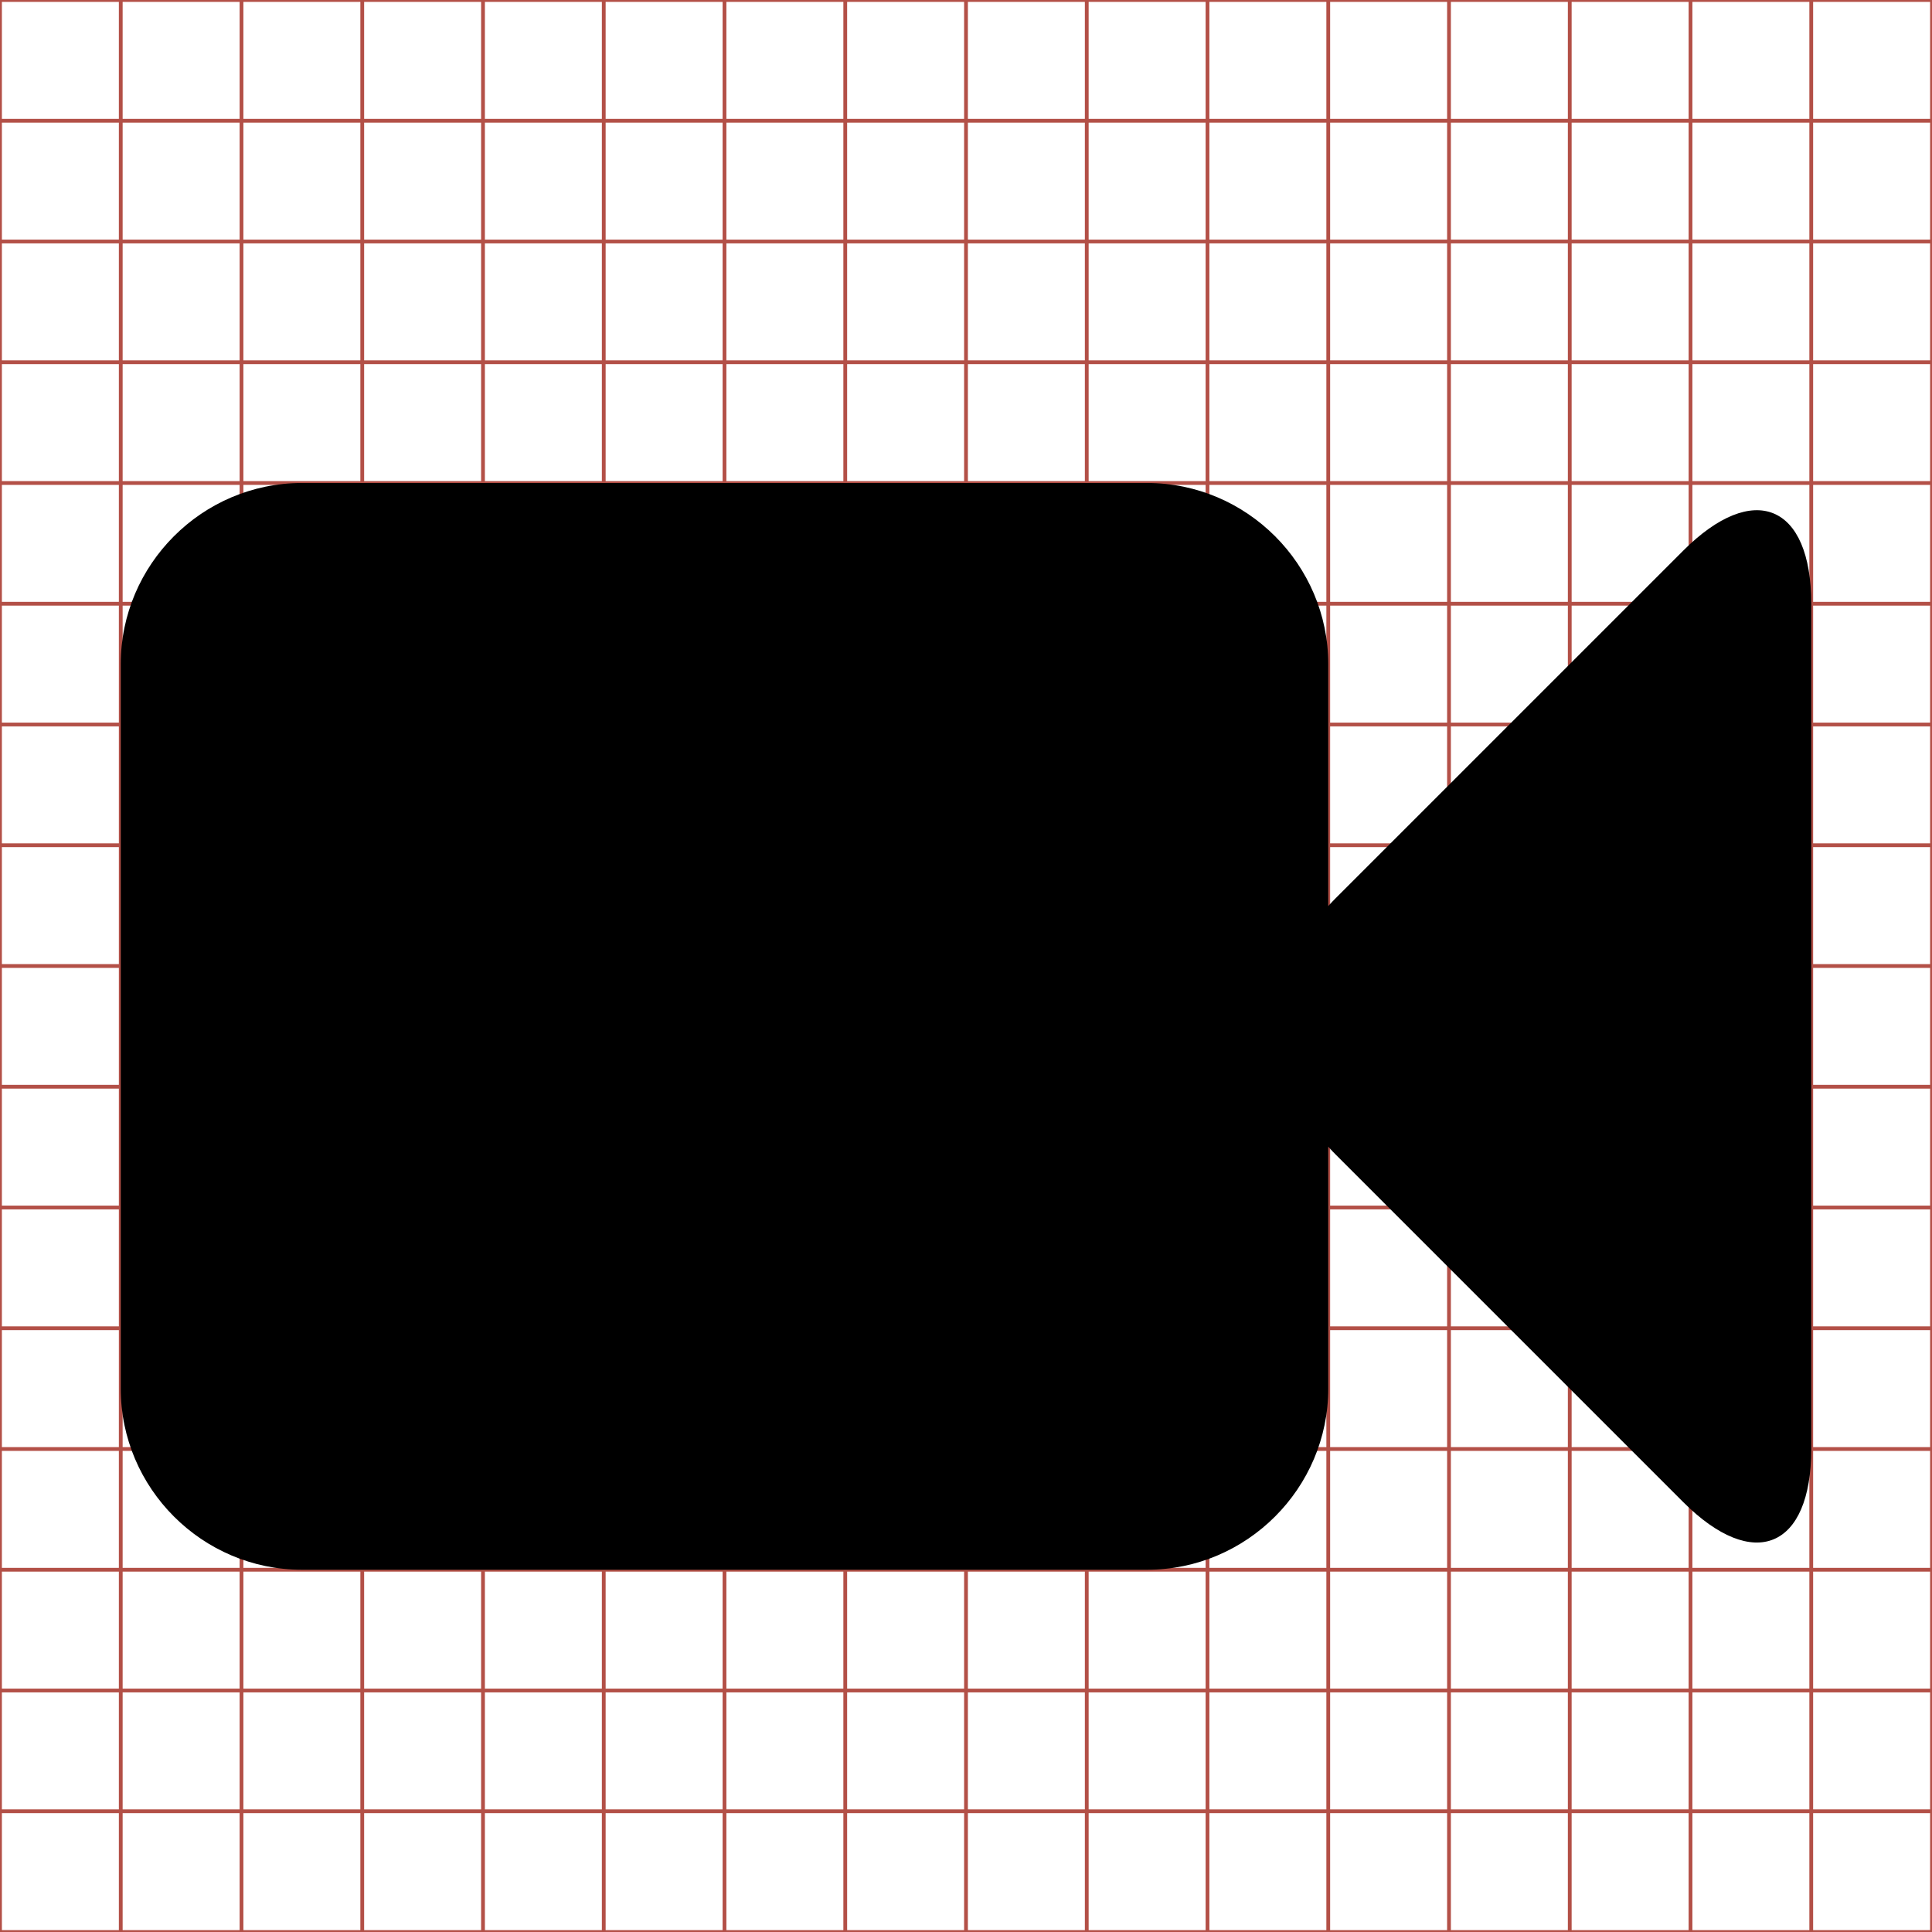
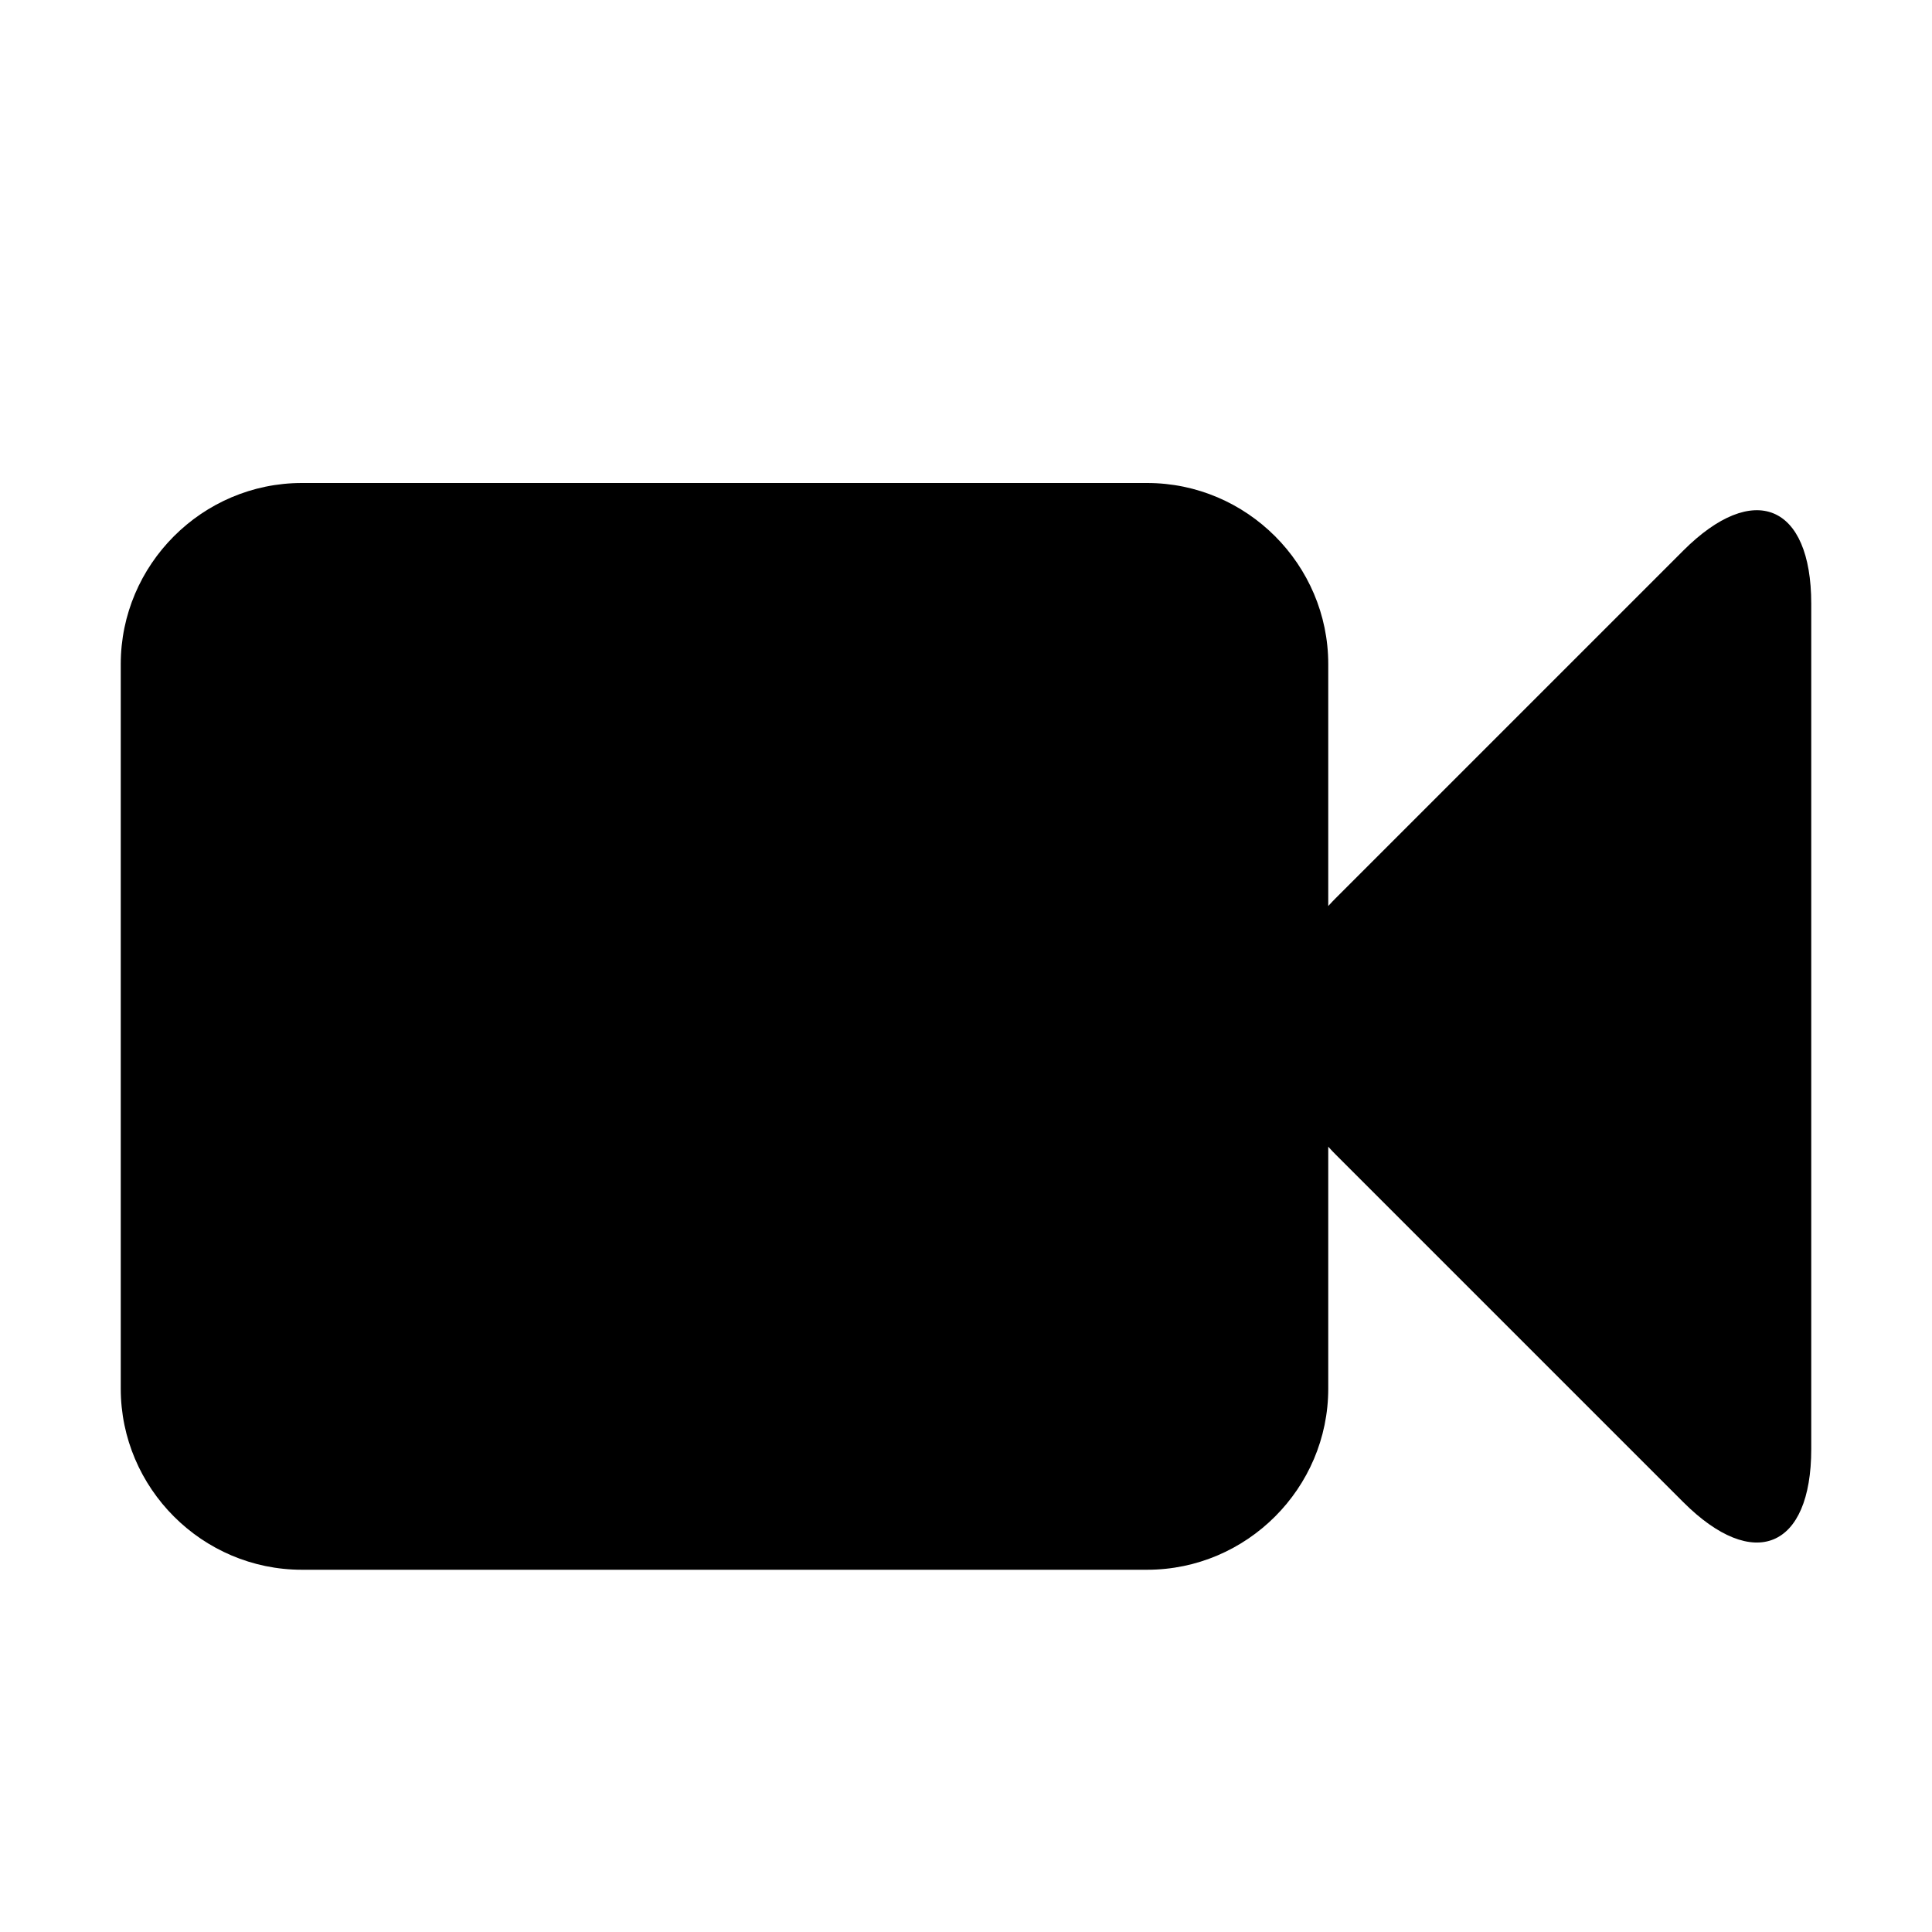
<svg xmlns="http://www.w3.org/2000/svg" width="512" height="512" viewBox="0 0 512 512" fill="#000000">
-   <g class="svgGrid" id="svgGrid">
-     <line stroke-width="1" stroke="#B35047" x1="32" x2="32" y1="0" y2="512" />
-     <line stroke-width="1" stroke="#B35047" x1="64" x2="64" y1="0" y2="512" />
-     <line stroke-width="1" stroke="#B35047" x1="96" x2="96" y1="0" y2="512" />
-     <line stroke-width="1" stroke="#B35047" x1="128" x2="128" y1="0" y2="512" />
-     <line stroke-width="1" stroke="#B35047" x1="160" x2="160" y1="0" y2="512" />
-     <line stroke-width="1" stroke="#B35047" x1="192" x2="192" y1="0" y2="512" />
-     <line stroke-width="1" stroke="#B35047" x1="224" x2="224" y1="0" y2="512" />
-     <line stroke-width="1" stroke="#B35047" x1="256" x2="256" y1="0" y2="512" />
-     <line stroke-width="1" stroke="#B35047" x1="288" x2="288" y1="0" y2="512" />
-     <line stroke-width="1" stroke="#B35047" x1="320" x2="320" y1="0" y2="512" />
-     <line stroke-width="1" stroke="#B35047" x1="352" x2="352" y1="0" y2="512" />
-     <line stroke-width="1" stroke="#B35047" x1="384" x2="384" y1="0" y2="512" />
-     <line stroke-width="1" stroke="#B35047" x1="416" x2="416" y1="0" y2="512" />
-     <line stroke-width="1" stroke="#B35047" x1="448" x2="448" y1="0" y2="512" />
-     <line stroke-width="1" stroke="#B35047" x1="480" x2="480" y1="0" y2="512" />
-     <line stroke-width="1" stroke="#B35047" x1="0" x2="512" y1="32" y2="32" />
-     <line stroke-width="1" stroke="#B35047" x1="0" x2="512" y1="64" y2="64" />
-     <line stroke-width="1" stroke="#B35047" x1="0" x2="512" y1="96" y2="96" />
-     <line stroke-width="1" stroke="#B35047" x1="0" x2="512" y1="128" y2="128" />
-     <line stroke-width="1" stroke="#B35047" x1="0" x2="512" y1="160" y2="160" />
-     <line stroke-width="1" stroke="#B35047" x1="0" x2="512" y1="192" y2="192" />
-     <line stroke-width="1" stroke="#B35047" x1="0" x2="512" y1="224" y2="224" />
-     <line stroke-width="1" stroke="#B35047" x1="0" x2="512" y1="256" y2="256" />
-     <line stroke-width="1" stroke="#B35047" x1="0" x2="512" y1="288" y2="288" />
-     <line stroke-width="1" stroke="#B35047" x1="0" x2="512" y1="320" y2="320" />
-     <line stroke-width="1" stroke="#B35047" x1="0" x2="512" y1="352" y2="352" />
-     <line stroke-width="1" stroke="#B35047" x1="0" x2="512" y1="384" y2="384" />
-     <line stroke-width="1" stroke="#B35047" x1="0" x2="512" y1="416" y2="416" />
-     <line stroke-width="1" stroke="#B35047" x1="0" x2="512" y1="448" y2="448" />
-     <line stroke-width="1" stroke="#B35047" x1="0" x2="512" y1="480" y2="480" />
-     <rect x="0" y="0" width="512" height="512" fill="none" stroke-width="1" stroke="#B35047" />
-   </g>
  <path d="M 352.00,368.00c0.00,26.40-21.60,48.00-48.00,48.00L 80.00,416.00 c-26.40,0.00-48.00-21.60-48.00-48.00L 32.00,176.00 c0.00-26.40, 21.60-48.00, 48.00-48.00l 224.00,0.00 c 26.40,0.00, 48.00,21.60, 48.00,48.00L 352.00,368.00 zM 480.00,160.00 L 480.00,384.00 C 480.00,410.40 464.727,416.727 446.059,398.058 L 353.942,305.941 C 335.274,287.273 335.274,256.726 353.942,238.059 L 446.059,145.941 C 464.727,127.273 480.00,133.60 480.00,160.00 Z" />
</svg>
